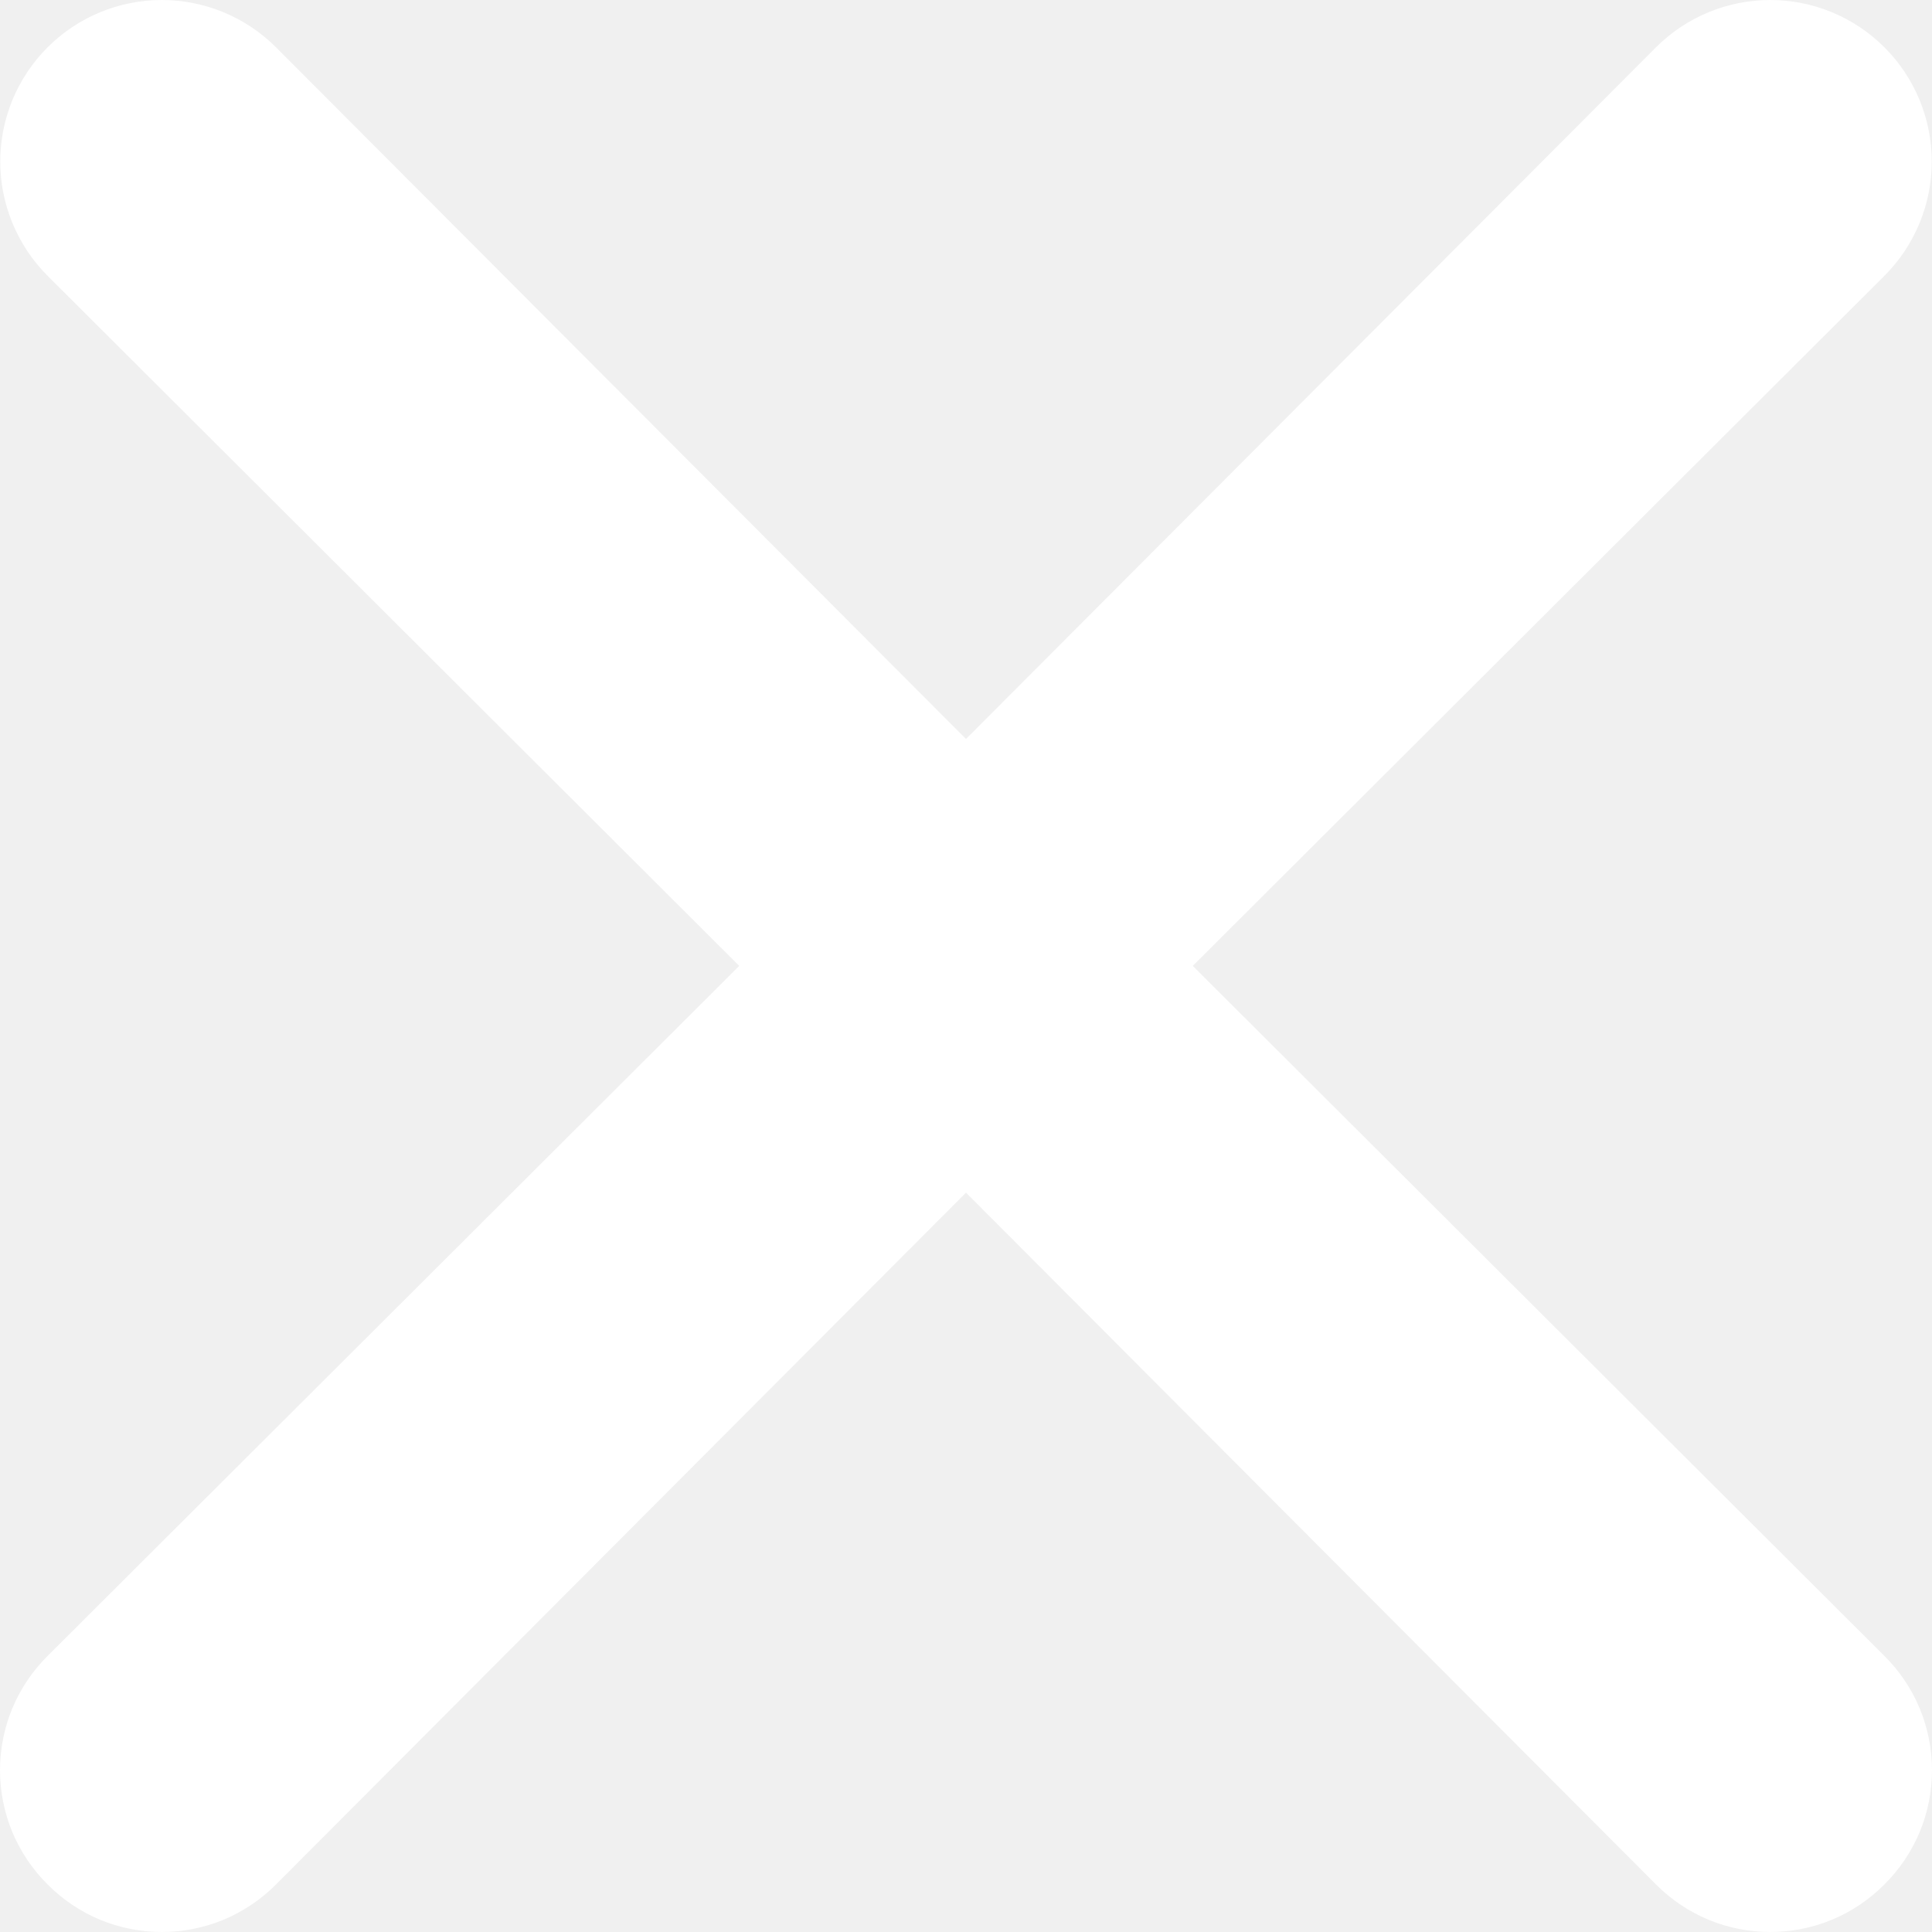
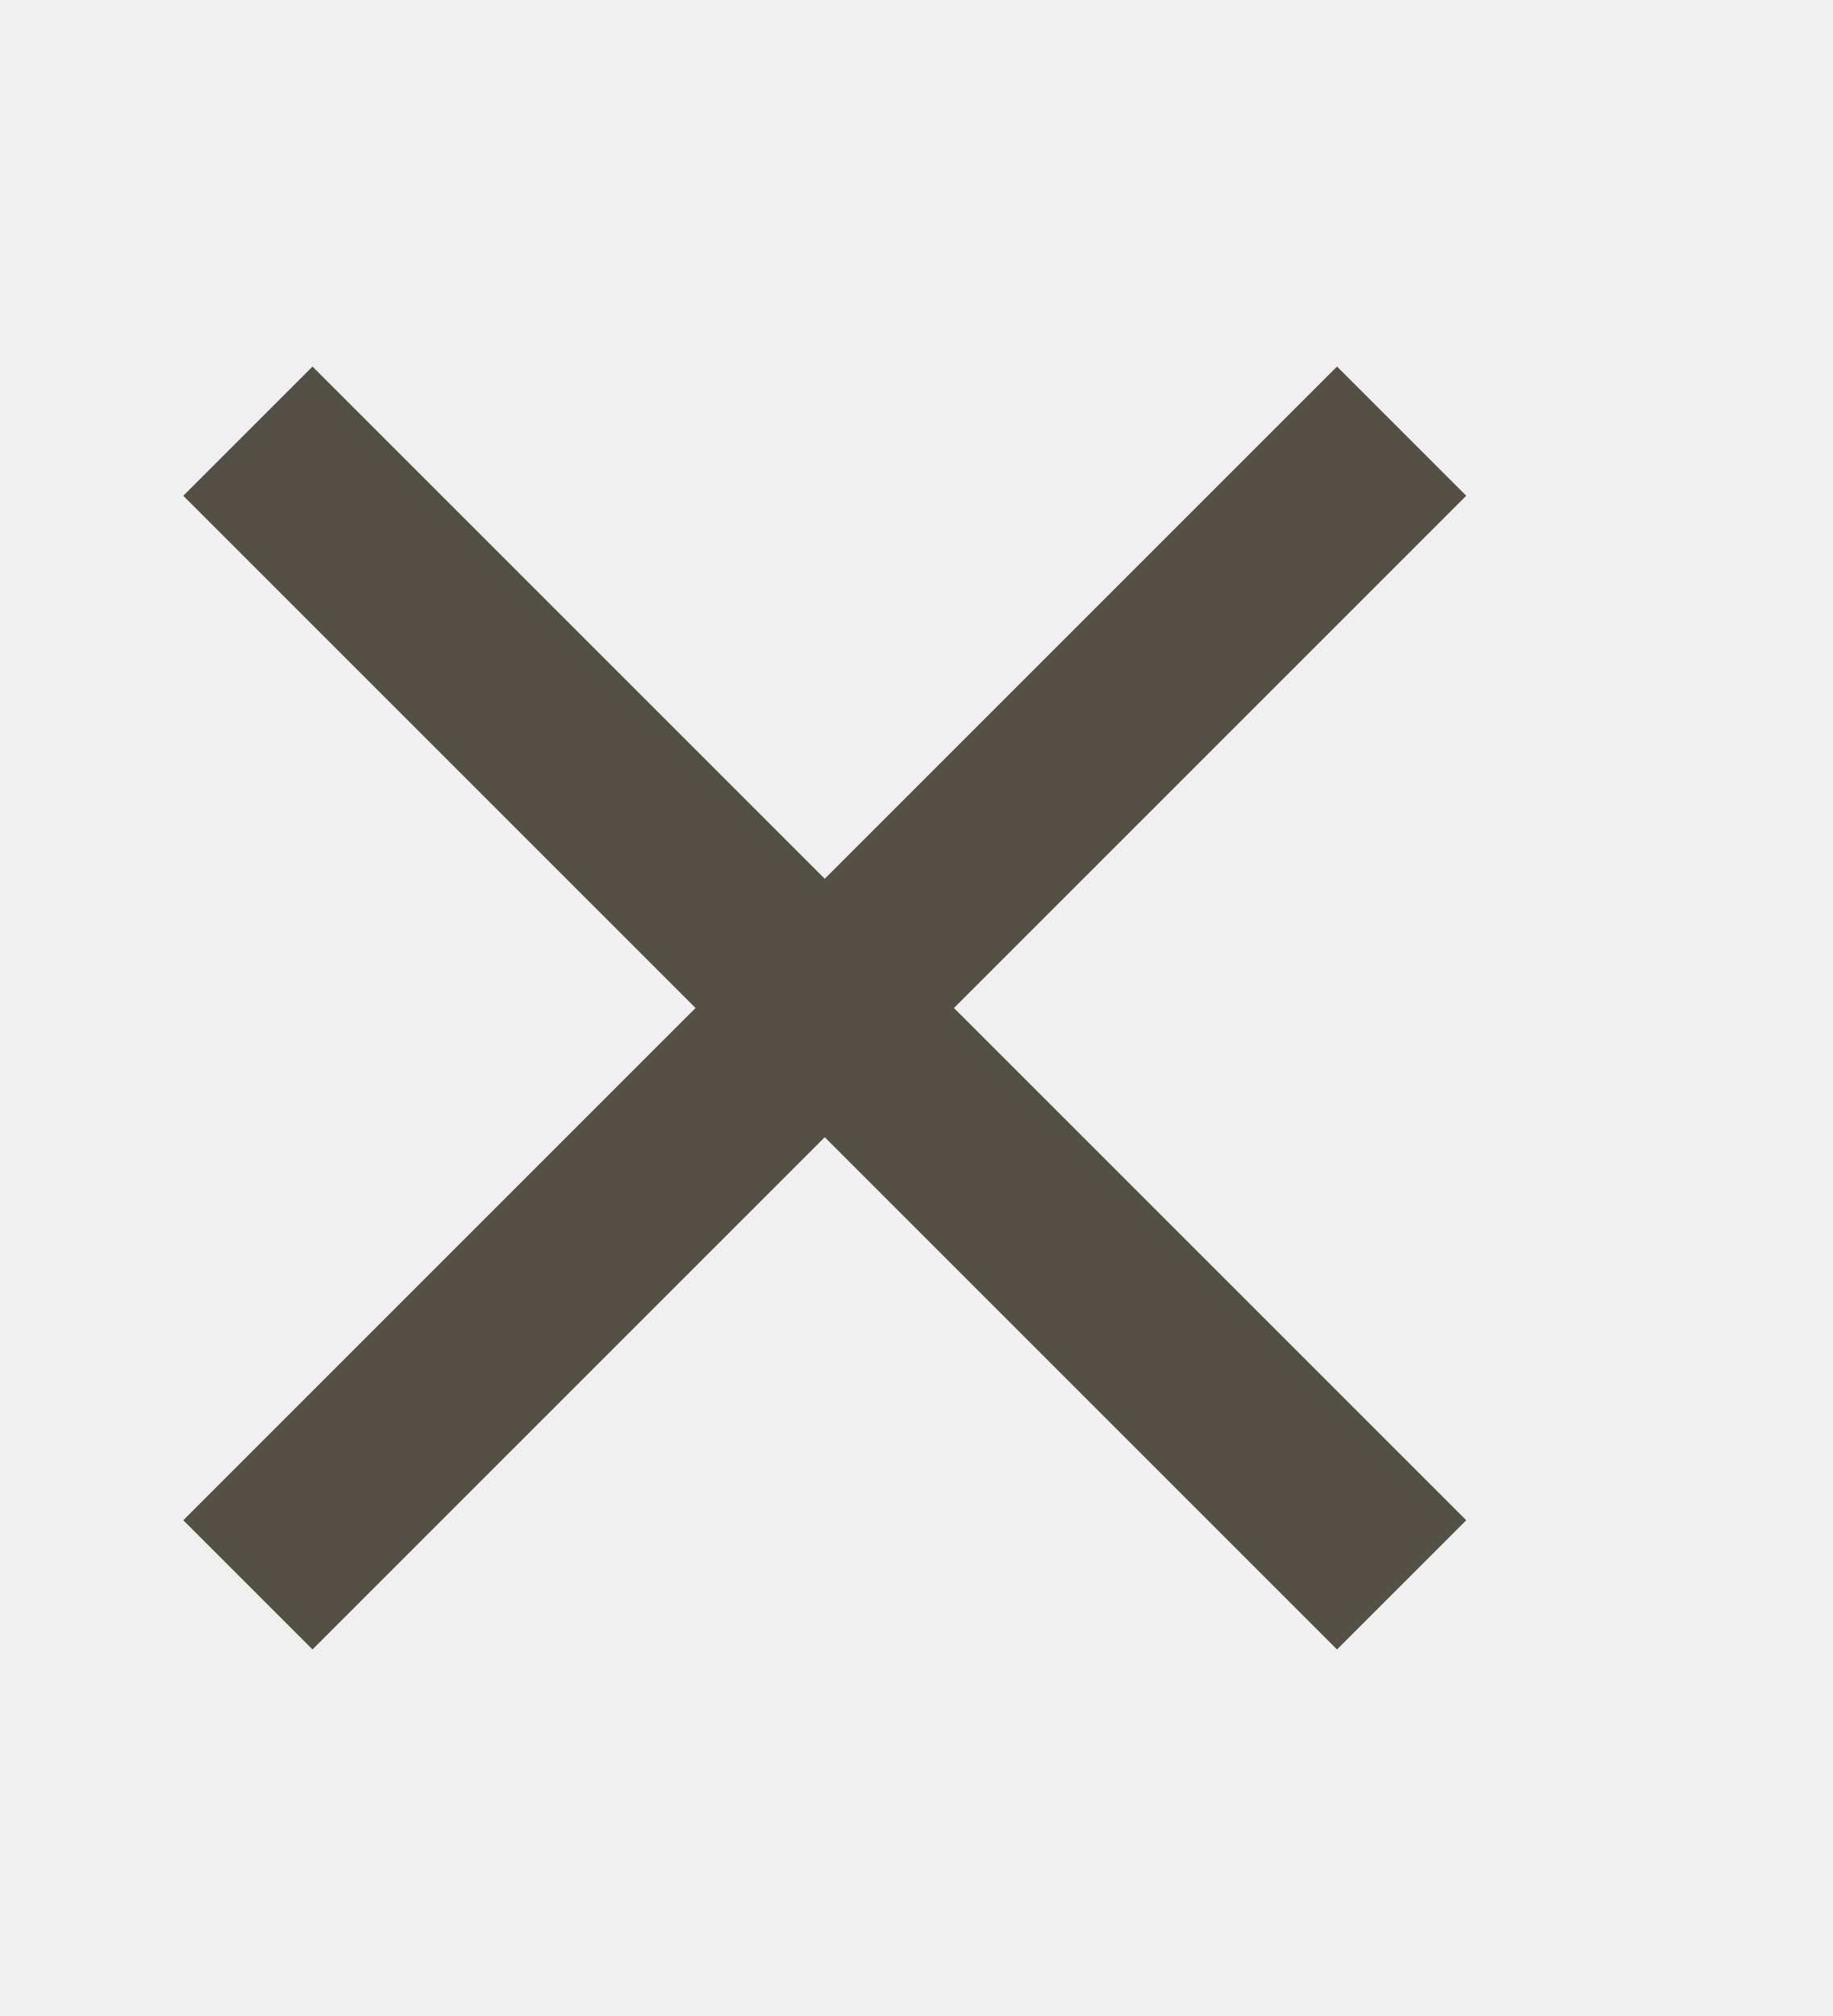
- <svg xmlns="http://www.w3.org/2000/svg" width="16" height="16" viewBox="0 0 16 16" fill="none">
-   <path d="M9.878 7.999L15.606 2.284C15.857 2.033 15.998 1.692 15.998 1.338C15.998 0.983 15.857 0.643 15.606 0.392C15.355 0.141 15.015 0 14.66 0C14.306 0 13.965 0.141 13.714 0.392L8 6.12L2.286 0.392C2.035 0.141 1.694 -2.64329e-09 1.34 0C0.985 2.64329e-09 0.645 0.141 0.394 0.392C0.143 0.643 0.002 0.983 0.002 1.338C0.002 1.692 0.143 2.033 0.394 2.284L6.122 7.999L0.394 13.714C0.269 13.838 0.17 13.985 0.102 14.148C0.035 14.31 0 14.484 0 14.66C0 14.836 0.035 15.01 0.102 15.172C0.17 15.335 0.269 15.482 0.394 15.606C0.518 15.731 0.665 15.83 0.827 15.898C0.99 15.965 1.164 16 1.34 16C1.516 16 1.69 15.965 1.852 15.898C2.014 15.83 2.162 15.731 2.286 15.606L8 9.877L13.714 15.606C13.838 15.731 13.986 15.83 14.148 15.898C14.31 15.965 14.484 16 14.66 16C14.836 16 15.01 15.965 15.172 15.898C15.335 15.83 15.482 15.731 15.606 15.606C15.731 15.482 15.83 15.335 15.898 15.172C15.965 15.01 16 14.836 16 14.66C16 14.484 15.965 14.31 15.898 14.148C15.83 13.985 15.731 13.838 15.606 13.714L9.878 7.999Z" fill="white" />
+ <svg xmlns="http://www.w3.org/2000/svg" width="10" height="11" viewBox="0 0 10 11" fill="none">
+   <g clip-path="url(#clip0_824_12046)">
+     <path d="M8 2.705L7.295 2L4.5 4.795L1.705 2L1 2.705L3.795 5.5L1 8.295L1.705 9L4.5 6.205L7.295 9L8 8.295L5.205 5.5L8 2.705Z" fill="#545045" />
+   </g>
+   <defs>
+     <clipPath id="clip0_824_12046">
+       <rect width="10" height="10" fill="white" transform="translate(0 0.5)" />
+     </clipPath>
+   </defs>
</svg>
